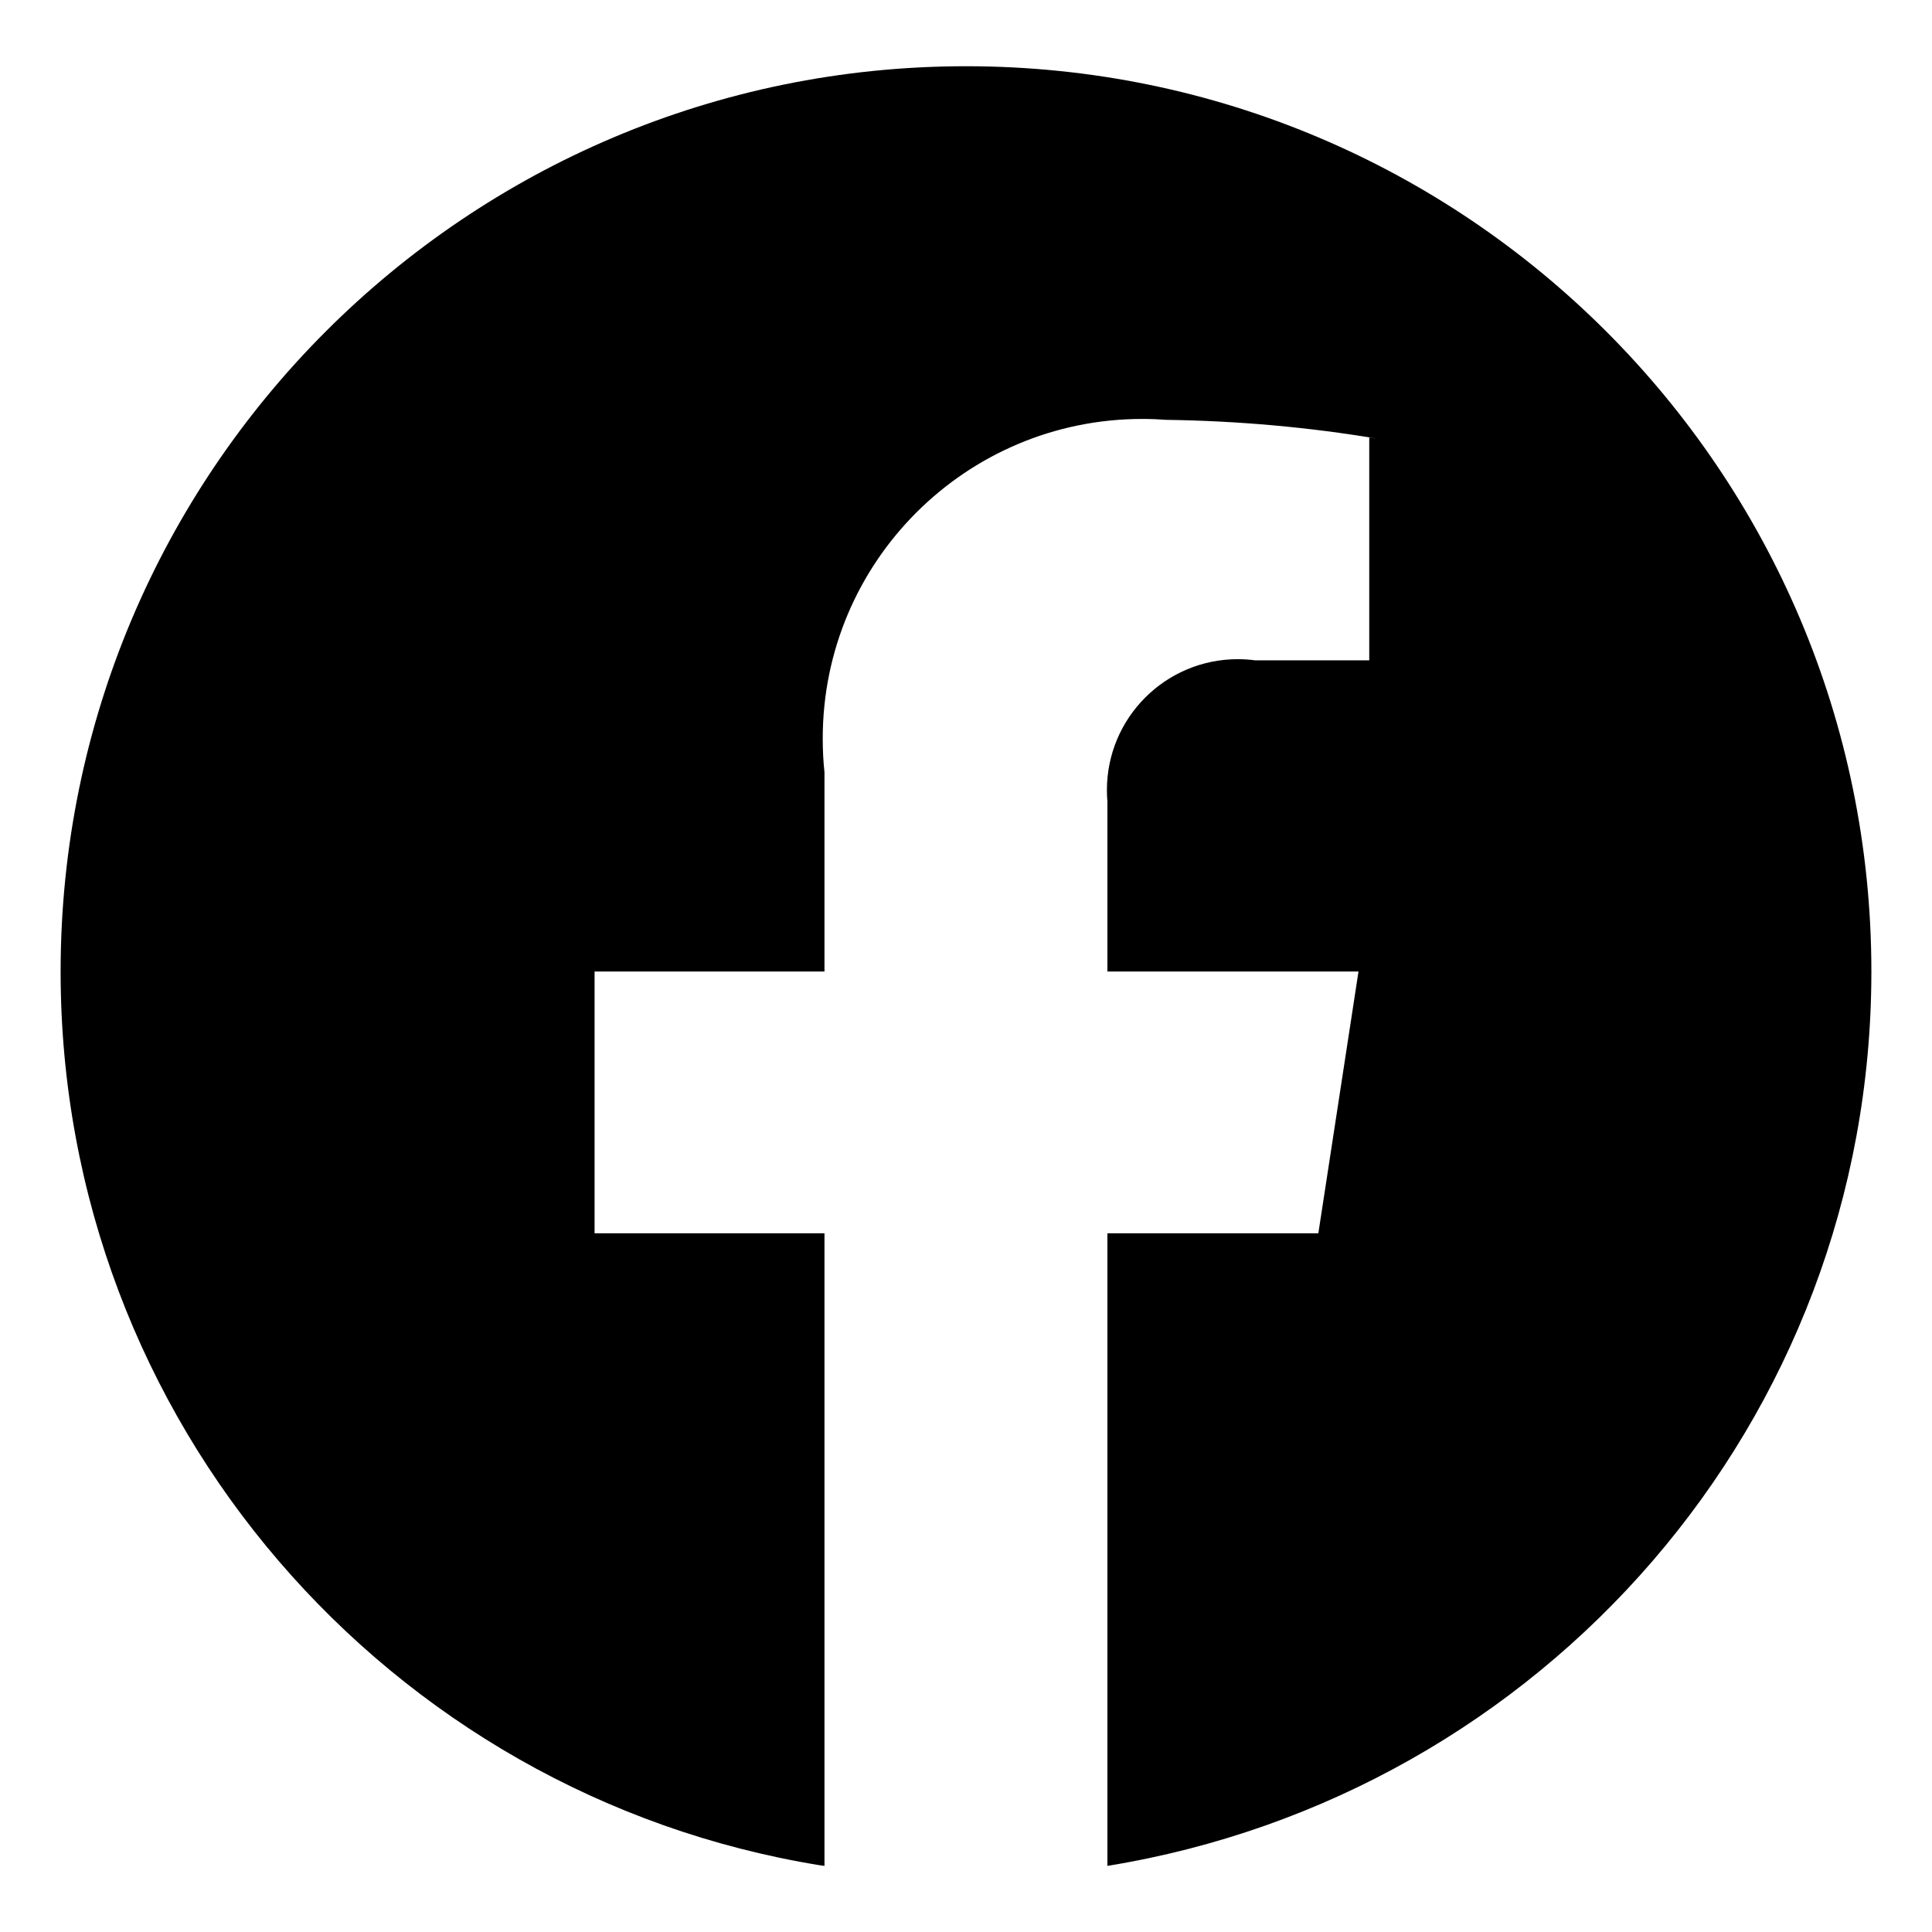
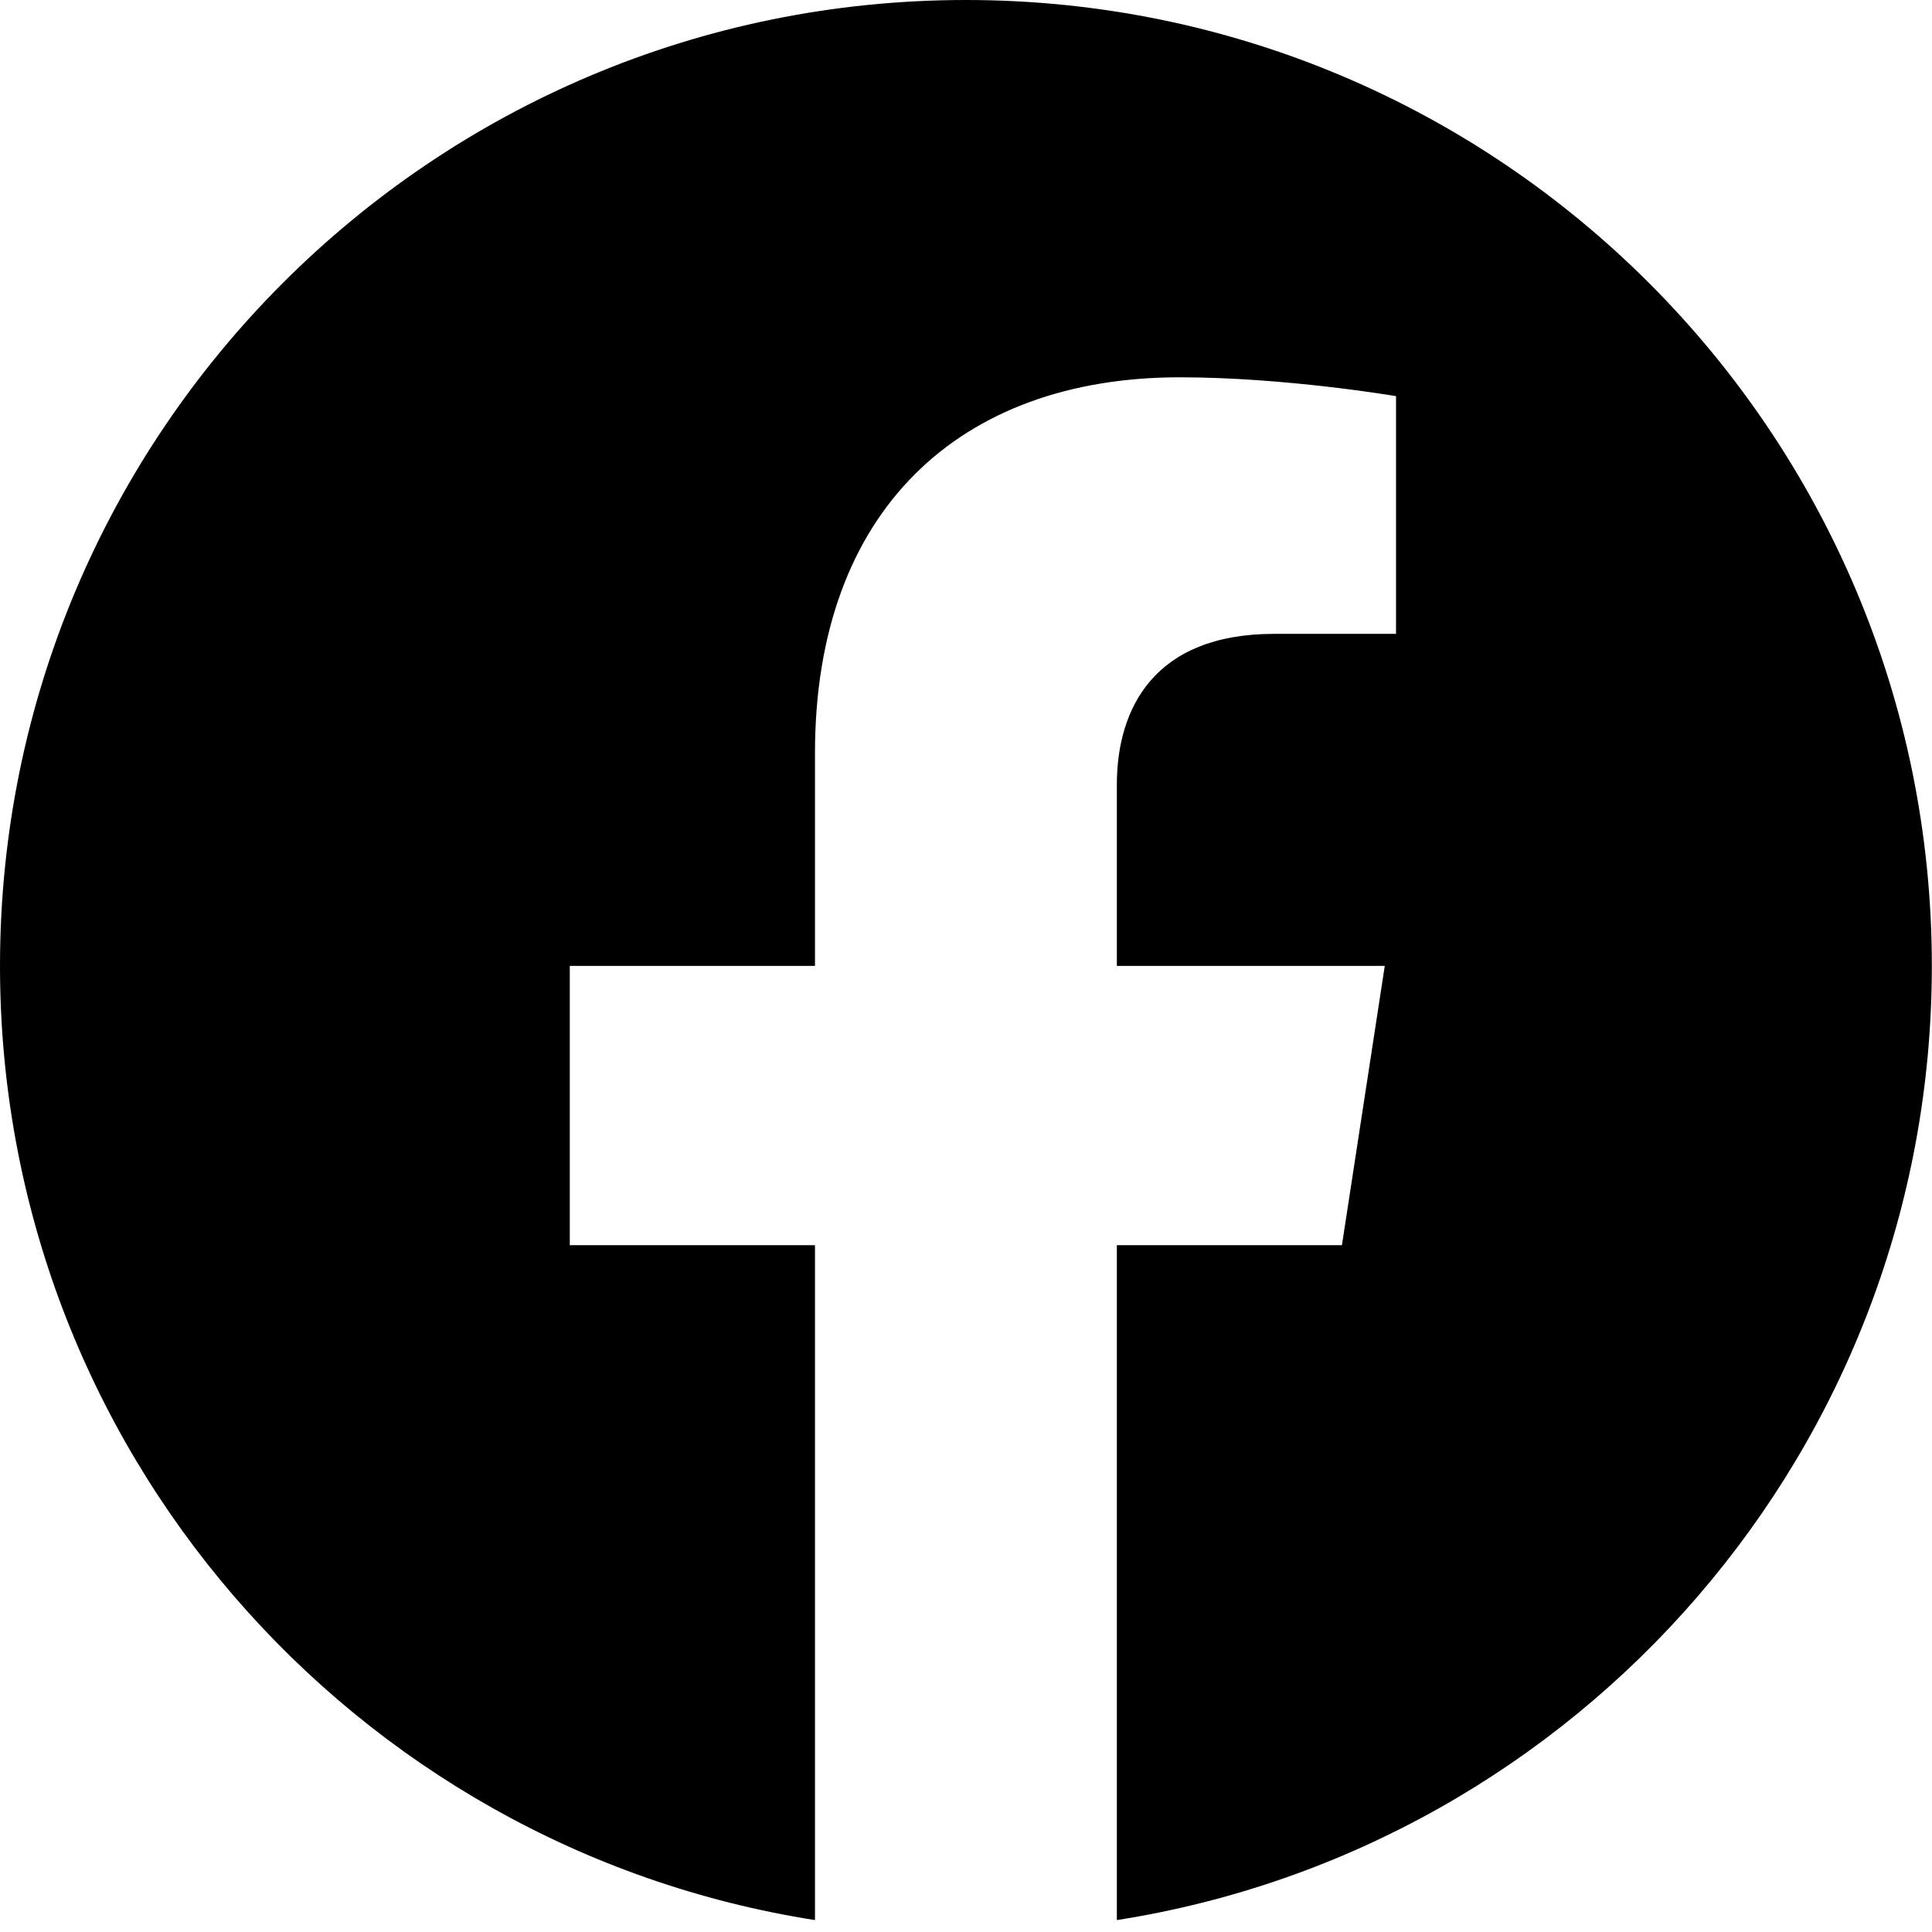
- <svg xmlns="http://www.w3.org/2000/svg" fill="#000000" width="800px" height="800px" viewBox="0 0 32 32" version="1.1">
-   <path d="M30.996 16.091c-0.001-8.281-6.714-14.994-14.996-14.994s-14.996 6.714-14.996 14.996c0 7.455 5.44 13.639 12.566 14.8l0.086 0.012v-10.478h-3.808v-4.336h3.808v-3.302c-0.019-0.167-0.029-0.361-0.029-0.557 0-2.923 2.37-5.293 5.293-5.293 0.141 0 0.281 0.006 0.42 0.016l-0.018-0.001c1.199 0.017 2.359 0.123 3.491 0.312l-0.134-0.019v3.69h-1.892c-0.086-0.012-0.185-0.019-0.285-0.019-1.197 0-2.168 0.97-2.168 2.168 0 0.068 0.003 0.135 0.009 0.202l-0.001-0.009v2.812h4.159l-0.665 4.336h-3.494v10.478c7.213-1.174 12.653-7.359 12.654-14.814v-0z" />
+ <svg xmlns="http://www.w3.org/2000/svg" fill="#000000" width="800px" height="800px" viewBox="0 0 24 24" role="img">
+   <path d="M23.998 11.999C23.998 5.372 18.626 0 11.999 0C5.372 0 0 5.372 0 11.999C0 17.988 4.388 22.952 10.124 23.852V15.468H7.078V11.999H10.124V9.356C10.124 6.348 11.916 4.687 14.656 4.687C15.969 4.687 17.342 4.921 17.342 4.921V7.874H15.829C14.339 7.874 13.874 8.799 13.874 9.748V11.999H17.202L16.67 15.468H13.874V23.852C19.61 22.952 23.998 17.988 23.998 11.999Z" />
</svg>
